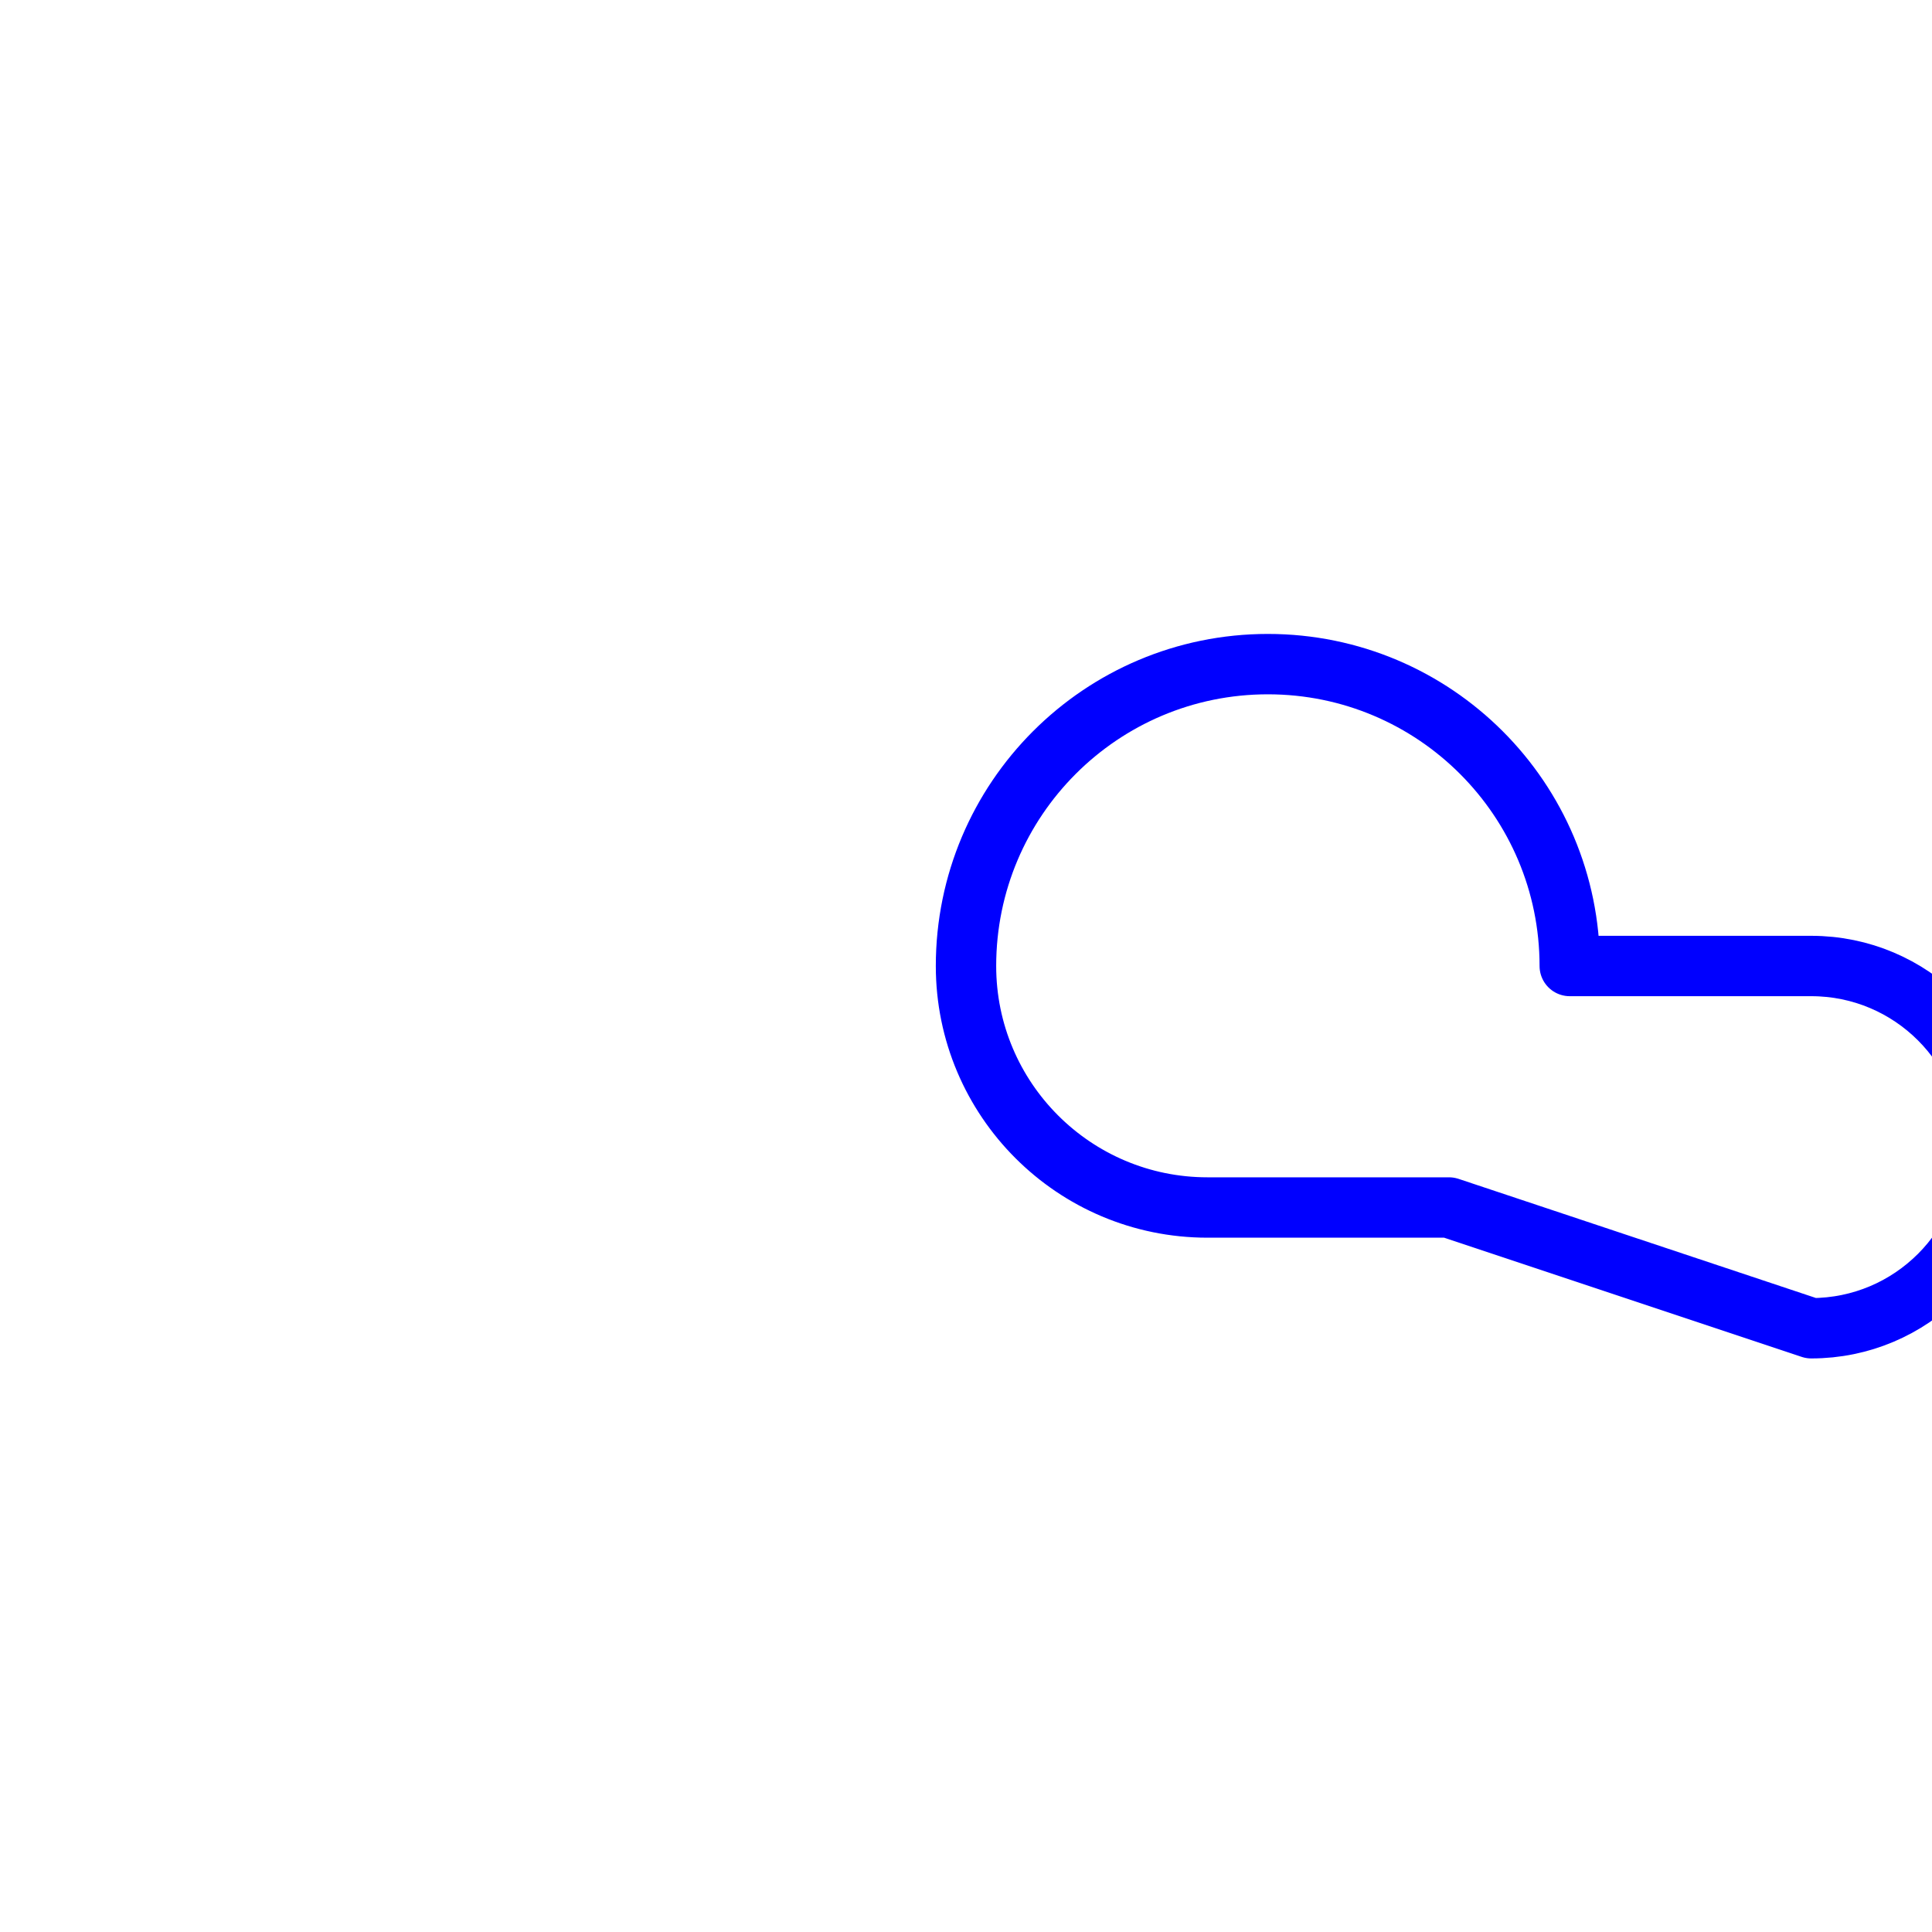
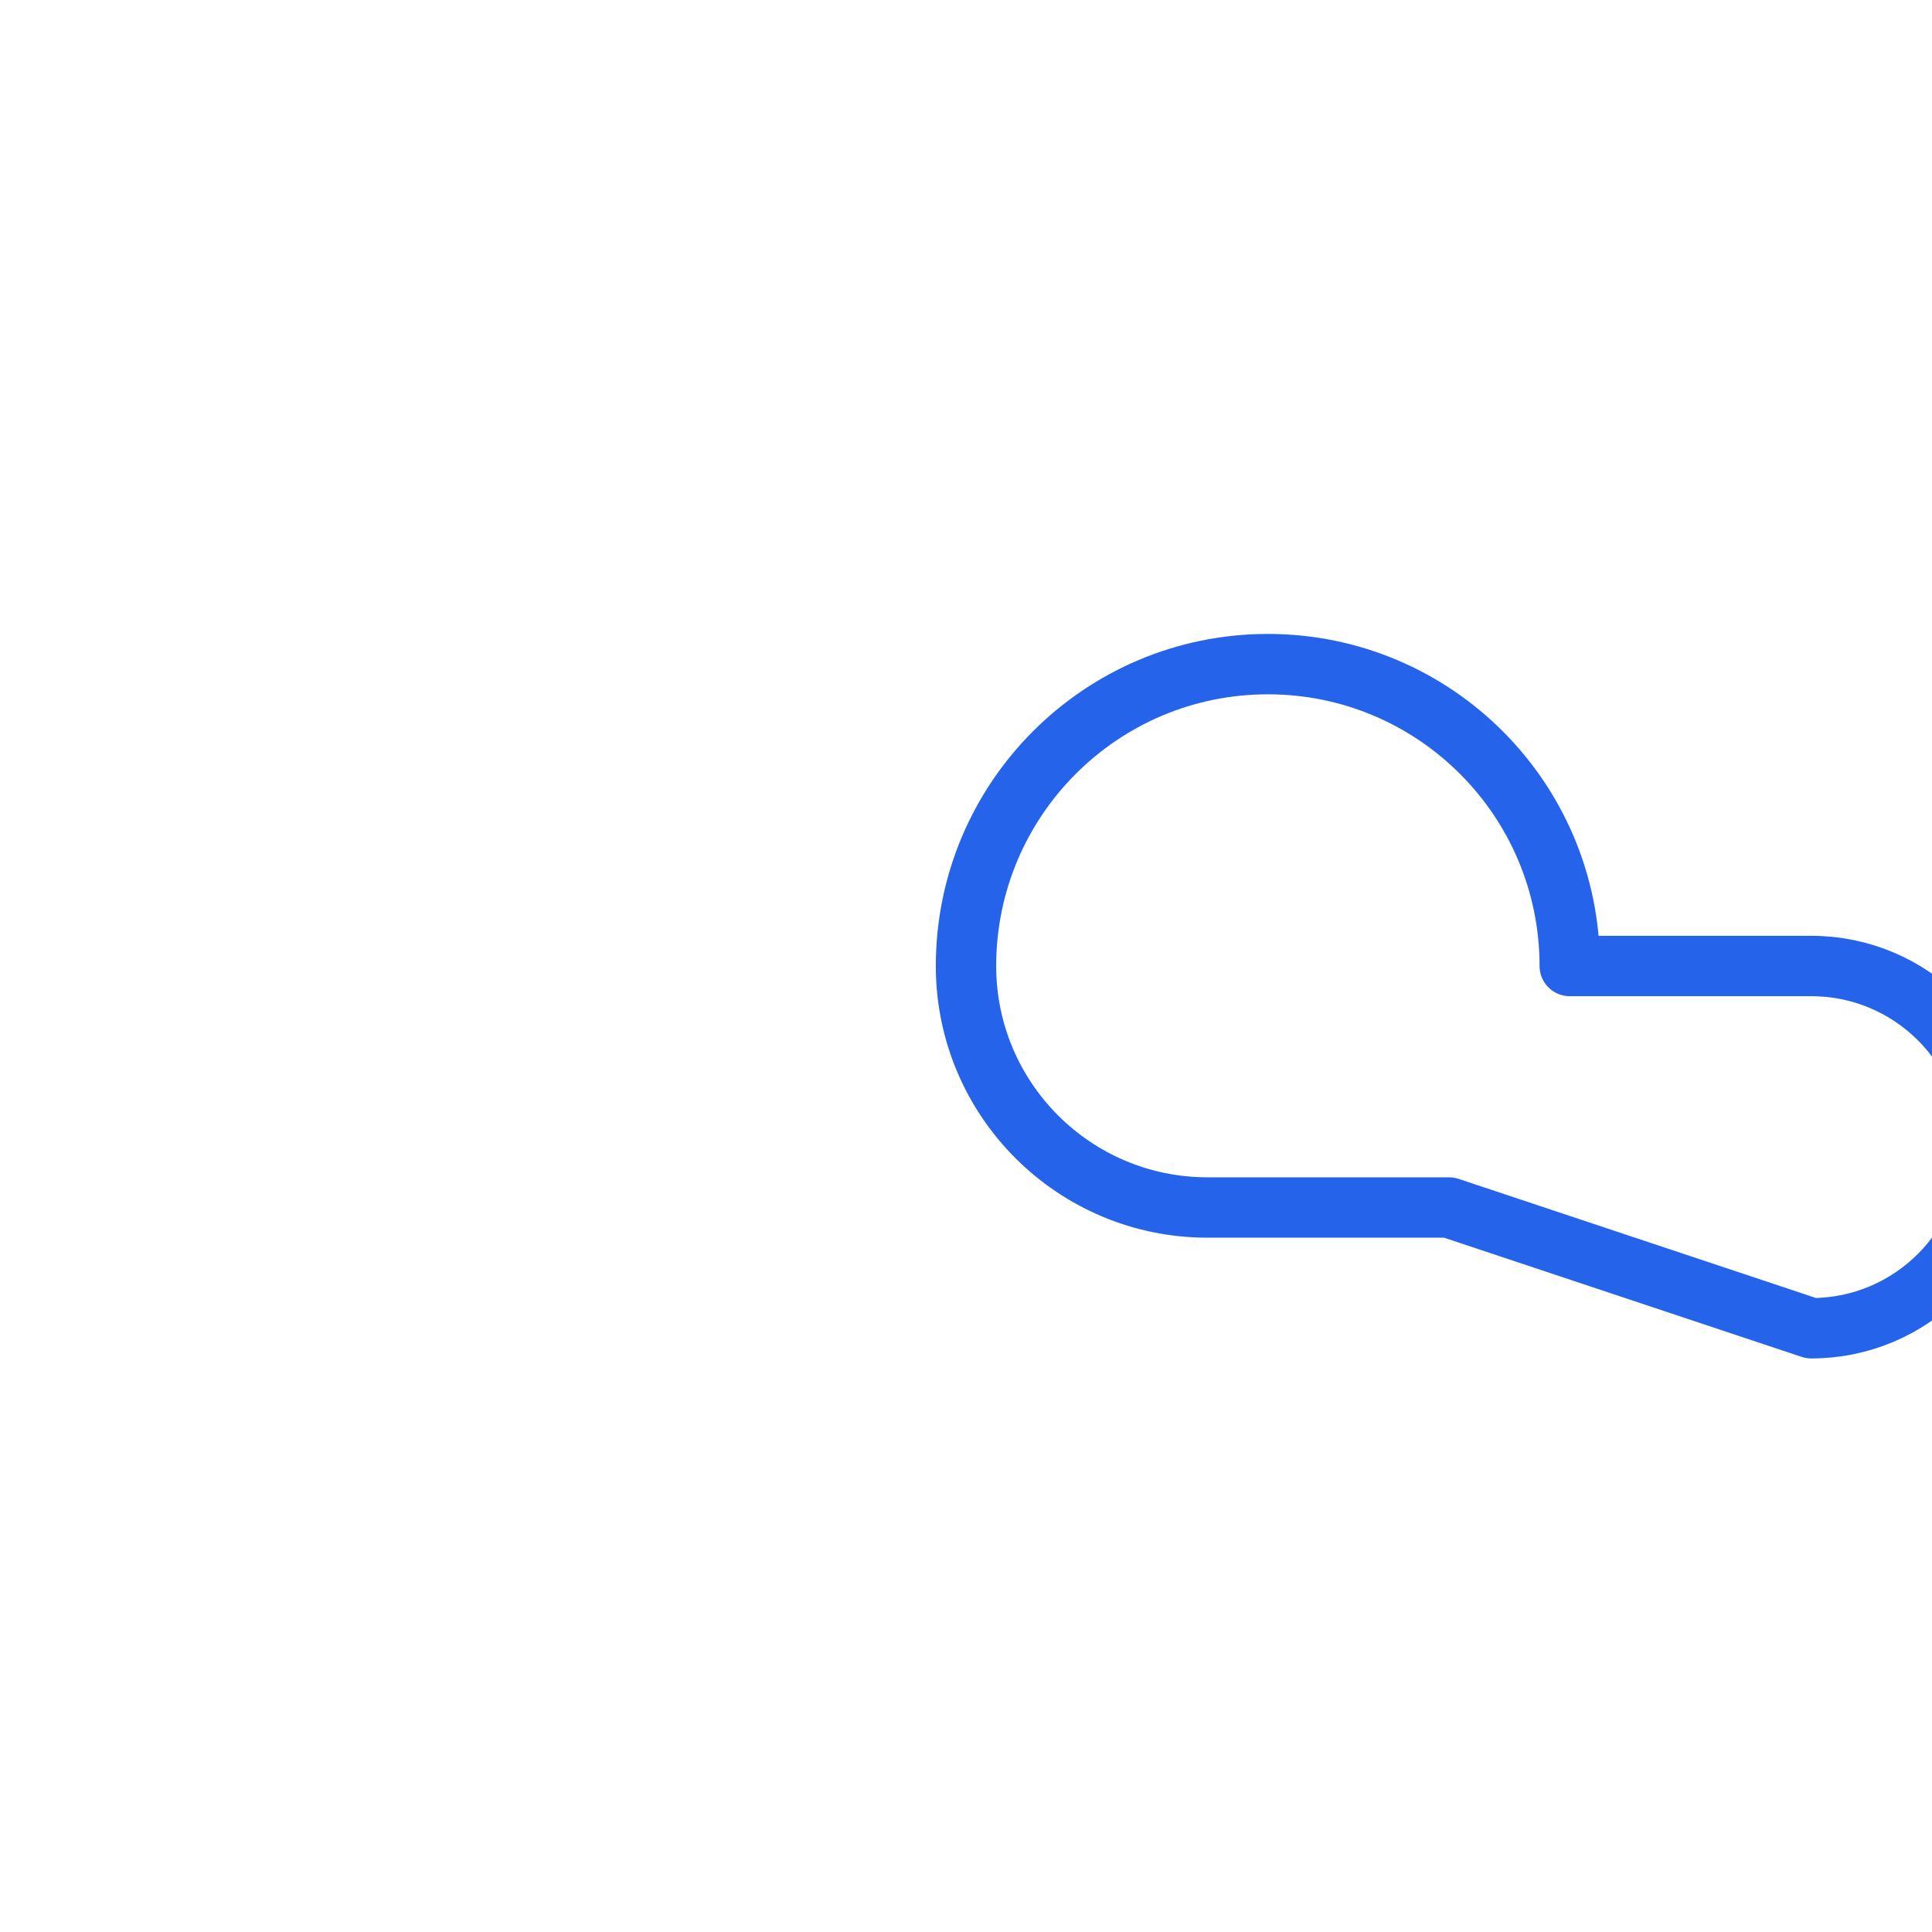
- <svg xmlns="http://www.w3.org/2000/svg" viewBox="0 0 64 64" fill="none" stroke="#0000FF" stroke-width="2" stroke-linecap="round" stroke-linejoin="round">
+ <svg xmlns="http://www.w3.org/2000/svg" viewBox="0 0 64 64" fill="none" stroke="#2563eb" stroke-width="2" stroke-linecap="round" stroke-linejoin="round">
  <path d="M48 40h-8a8 8 0 0 1-8-8 10 10 0 0 1 20 0h8a6 6 0 0 1 0 12z" />
</svg>
